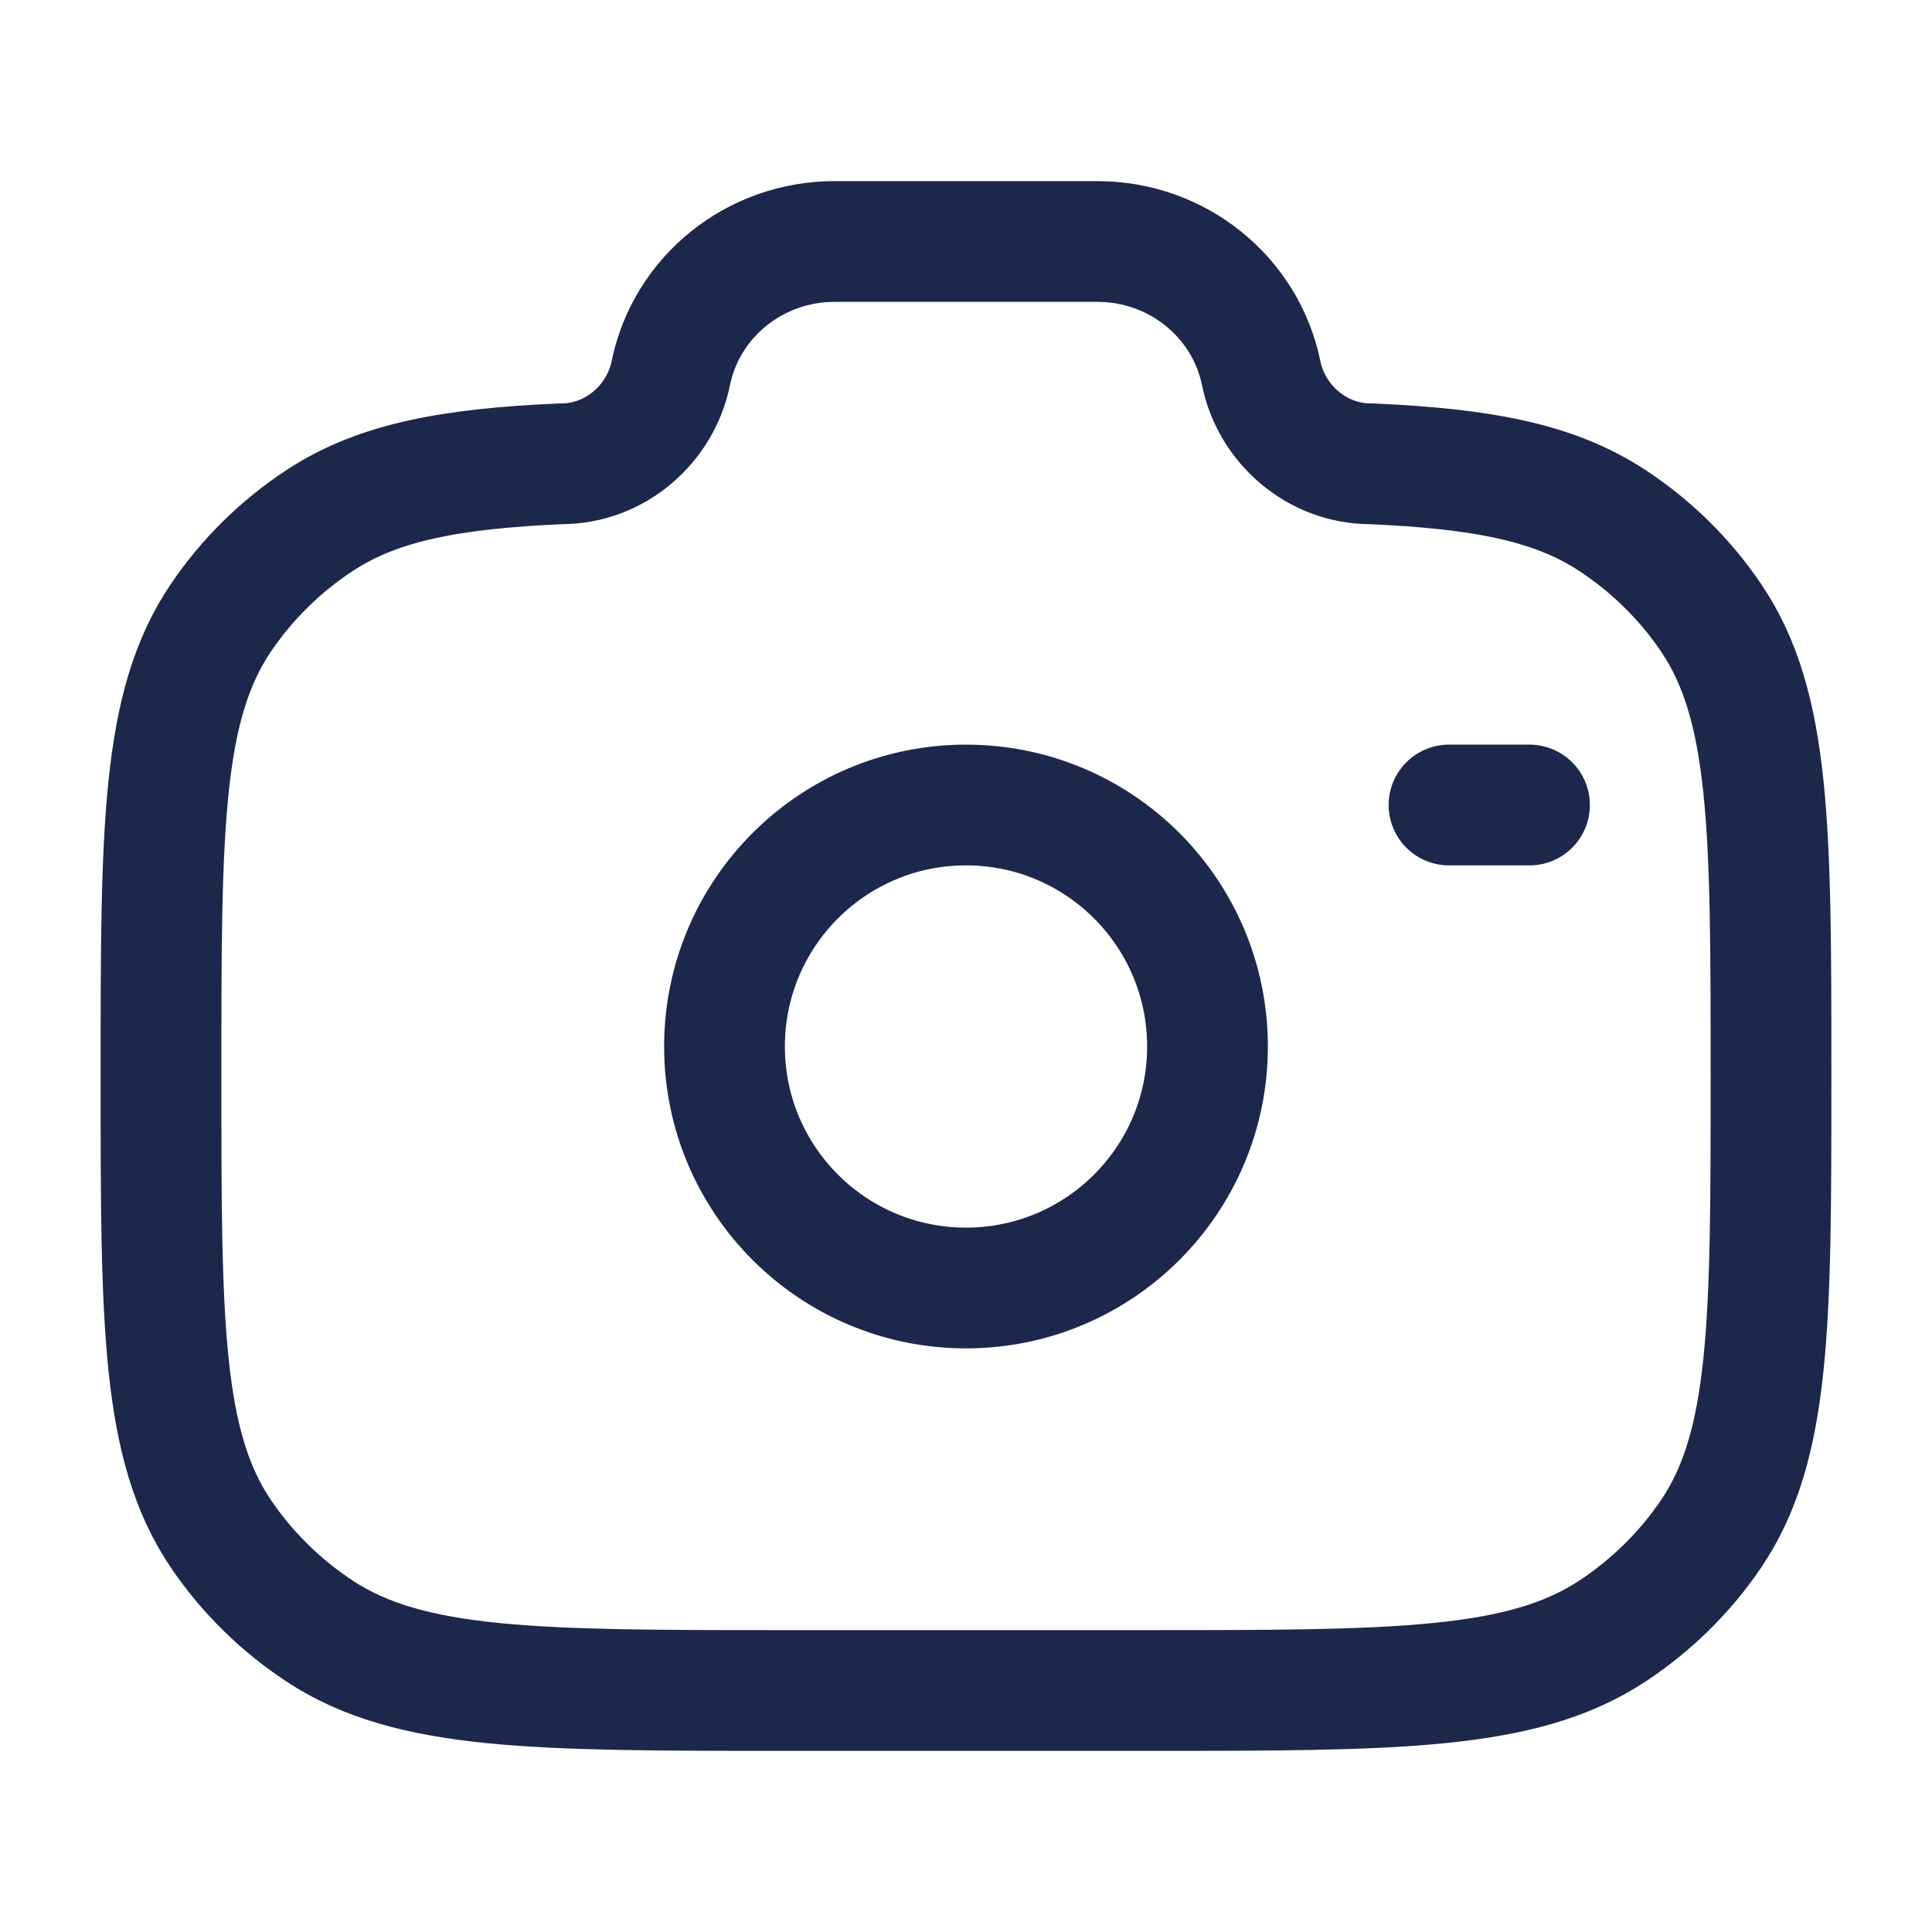
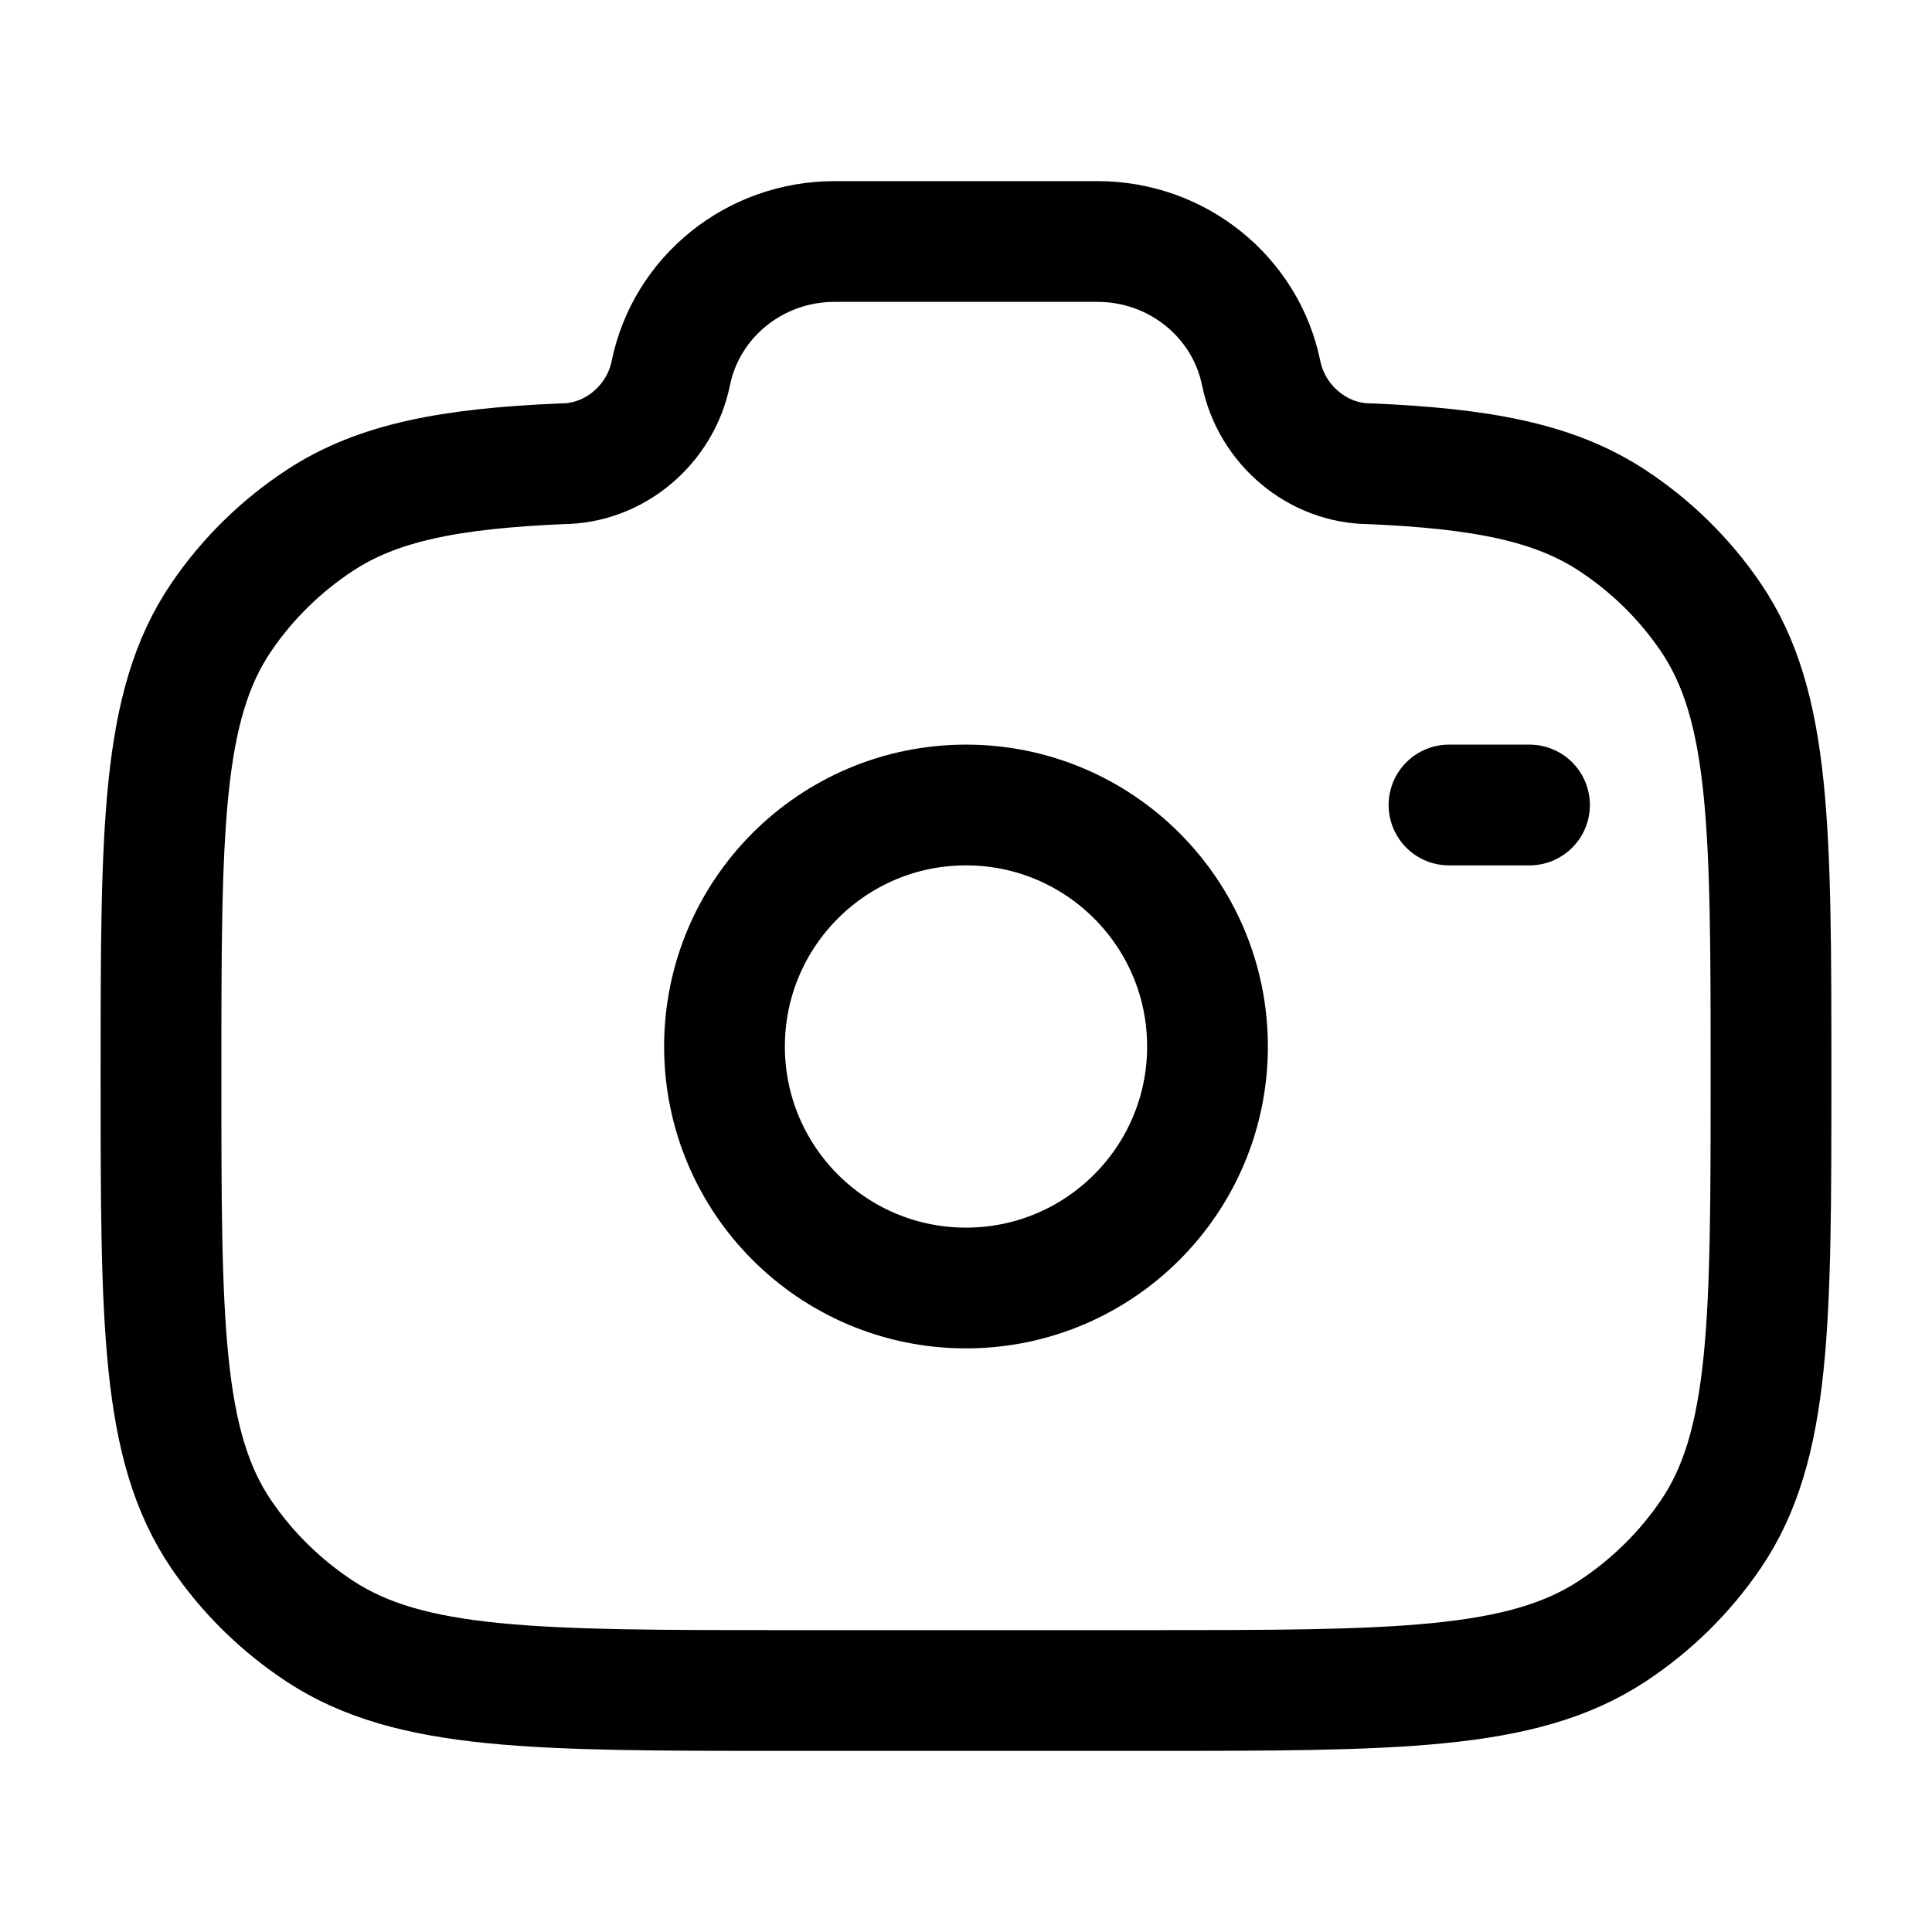
<svg xmlns="http://www.w3.org/2000/svg" width="800px" height="800px" viewBox="0 0 24 24" fill="none">
-   <circle cx="12" cy="13" r="3" stroke="#1C274C" stroke-width="1.5" />
-   <path d="M9.778 21H14.222C17.343 21 18.904 21 20.025 20.265C20.51 19.946 20.927 19.537 21.251 19.061C22 17.96 22 16.428 22 13.364C22 10.299 22 8.767 21.251 7.667C20.927 7.19 20.51 6.781 20.025 6.463C19.304 5.99 18.403 5.821 17.022 5.761C16.363 5.761 15.796 5.271 15.667 4.636C15.473 3.685 14.622 3 13.634 3H10.366C9.378 3 8.527 3.685 8.333 4.636C8.204 5.271 7.637 5.761 6.978 5.761C5.597 5.821 4.696 5.99 3.975 6.463C3.49 6.781 3.073 7.19 2.749 7.667C2 8.767 2 10.299 2 13.364C2 16.428 2 17.96 2.749 19.061C3.073 19.537 3.49 19.946 3.975 20.265C5.096 21 6.657 21 9.778 21Z" stroke="#1C274C" stroke-width="1.5" />
-   <path d="M19 10H18" stroke="#1C274C" stroke-width="1.5" stroke-linecap="round" />
+   <circle cx="12" cy="13" r="3" stroke="currentColor" stroke-width="1.5" />
+   <path d="M9.778 21H14.222C17.343 21 18.904 21 20.025 20.265C20.51 19.946 20.927 19.537 21.251 19.061C22 17.96 22 16.428 22 13.364C22 10.299 22 8.767 21.251 7.667C20.927 7.19 20.51 6.781 20.025 6.463C19.304 5.99 18.403 5.821 17.022 5.761C16.363 5.761 15.796 5.271 15.667 4.636C15.473 3.685 14.622 3 13.634 3H10.366C9.378 3 8.527 3.685 8.333 4.636C8.204 5.271 7.637 5.761 6.978 5.761C5.597 5.821 4.696 5.99 3.975 6.463C3.49 6.781 3.073 7.19 2.749 7.667C2 8.767 2 10.299 2 13.364C2 16.428 2 17.96 2.749 19.061C3.073 19.537 3.49 19.946 3.975 20.265C5.096 21 6.657 21 9.778 21Z" stroke="currentColor" stroke-width="1.5" />
+   <path d="M19 10H18" stroke="currentColor" stroke-width="1.5" stroke-linecap="round" />
</svg>
